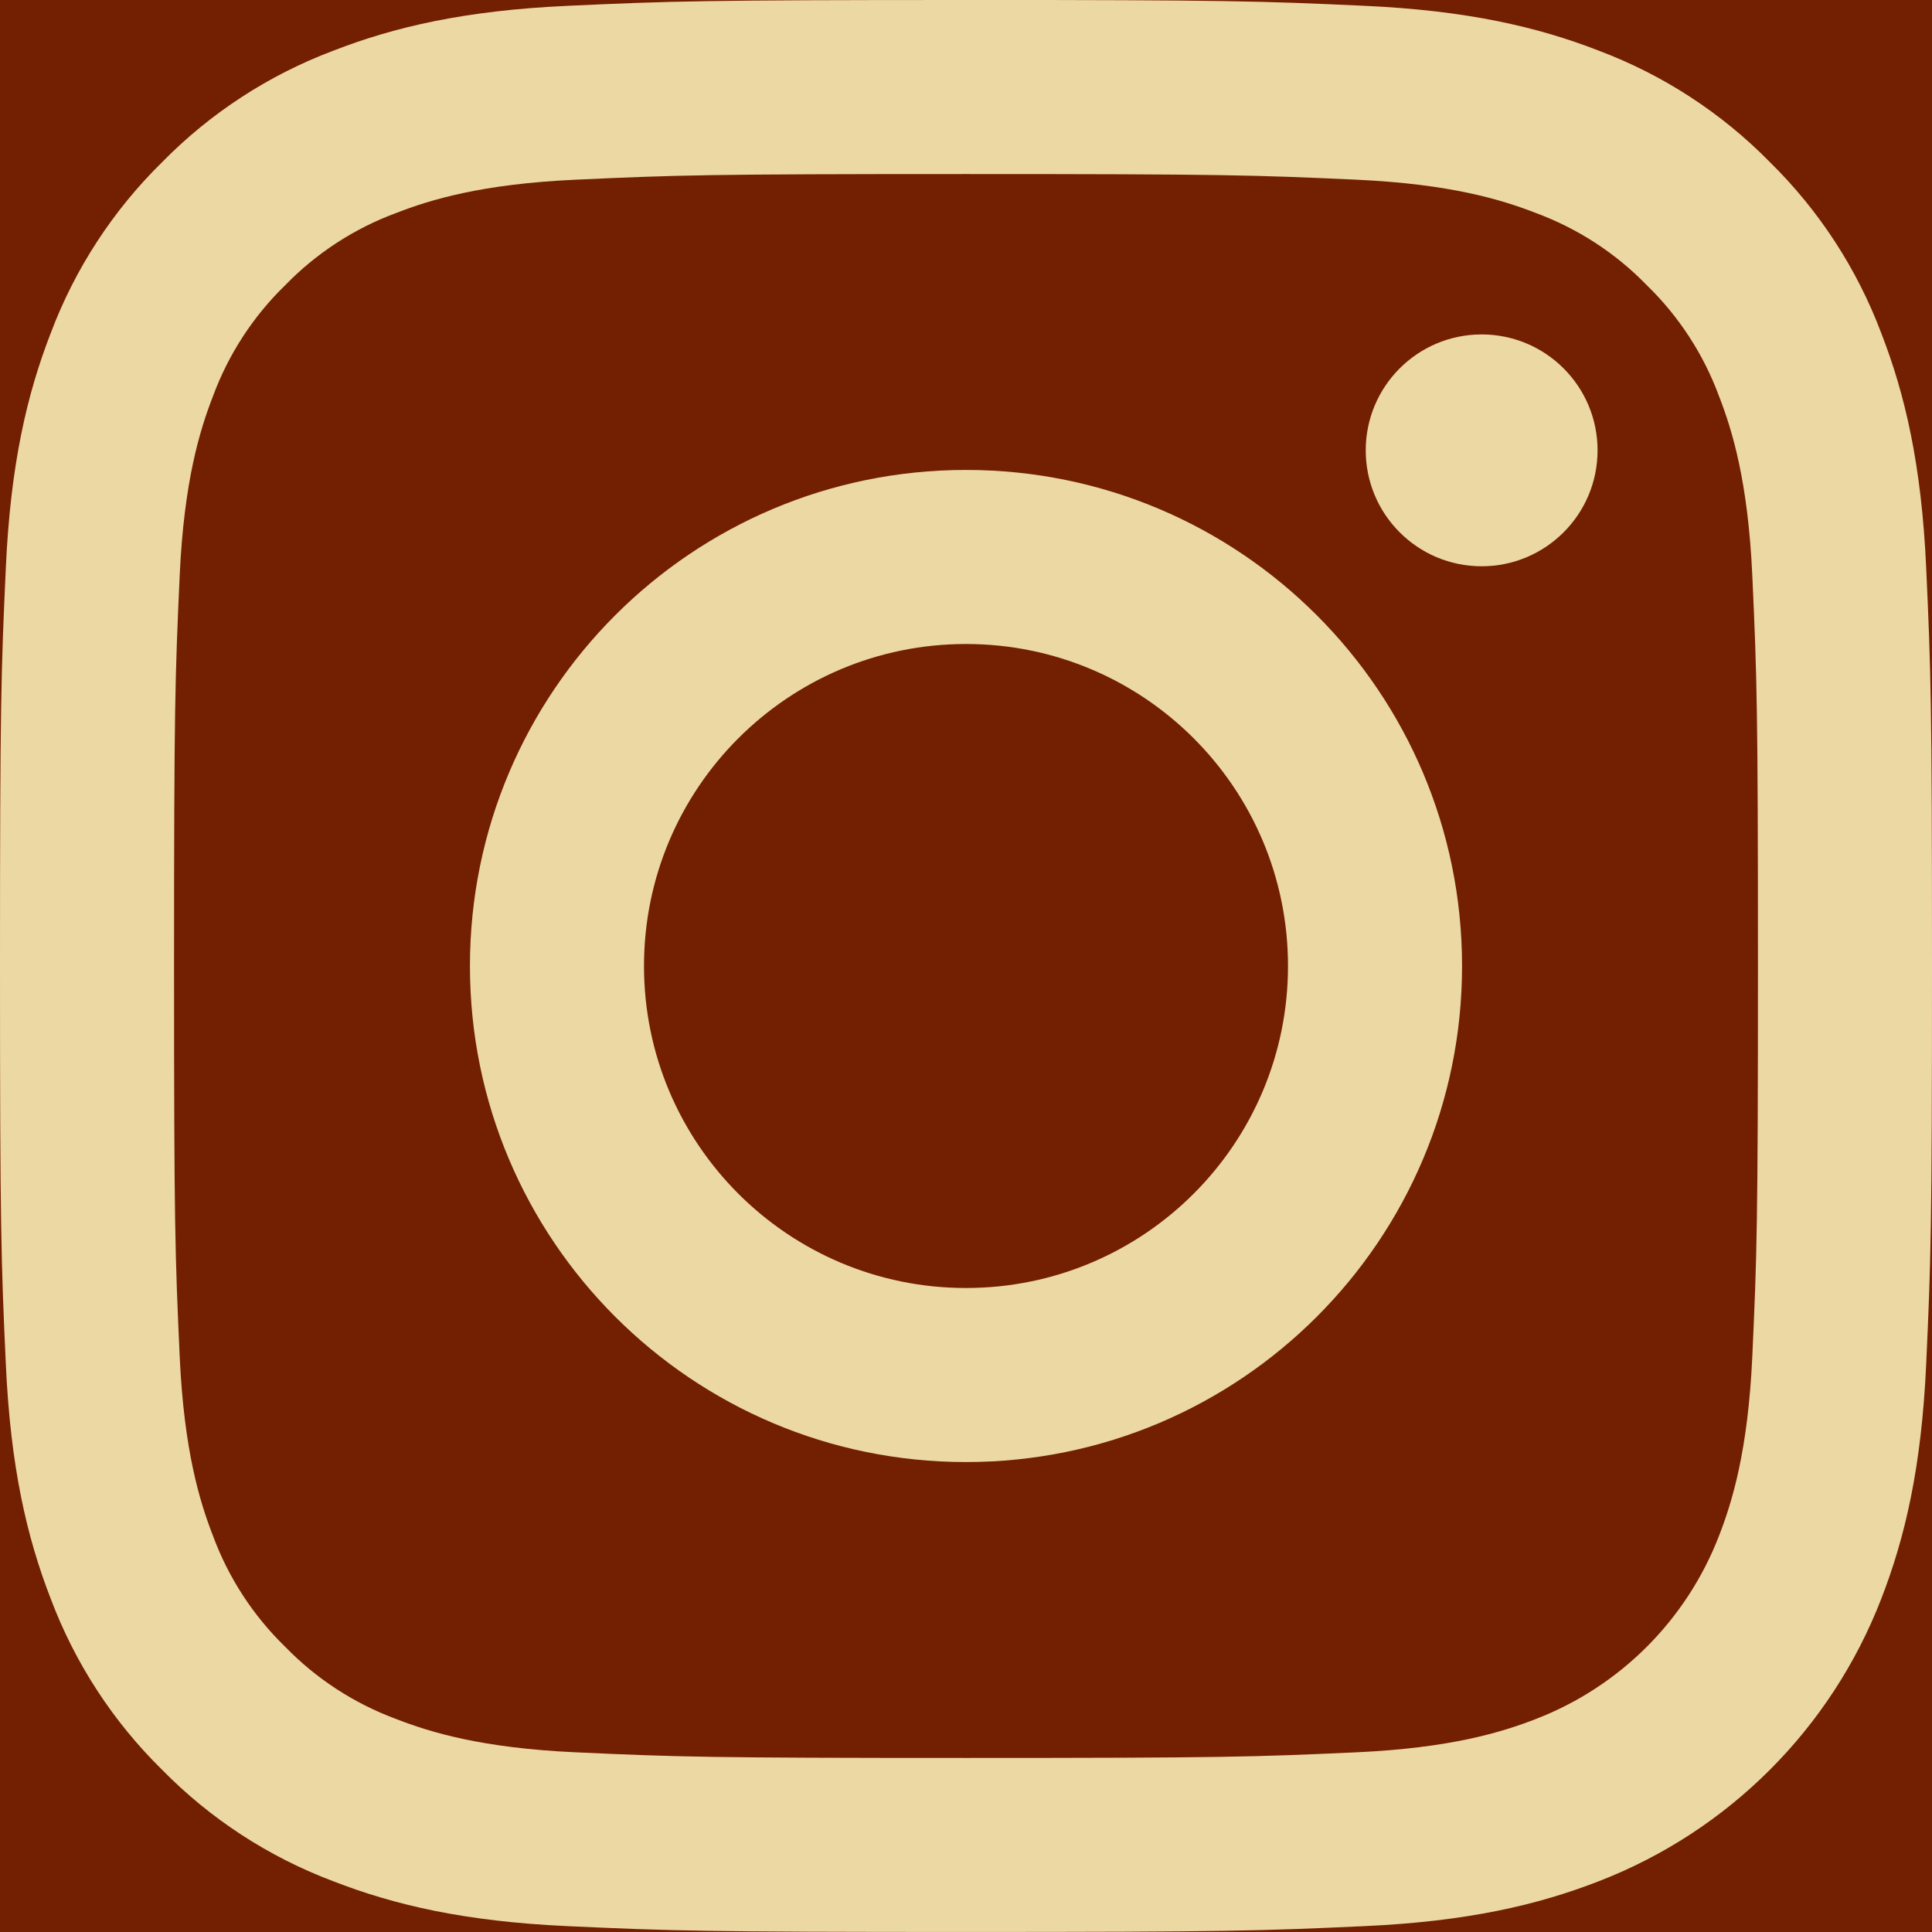
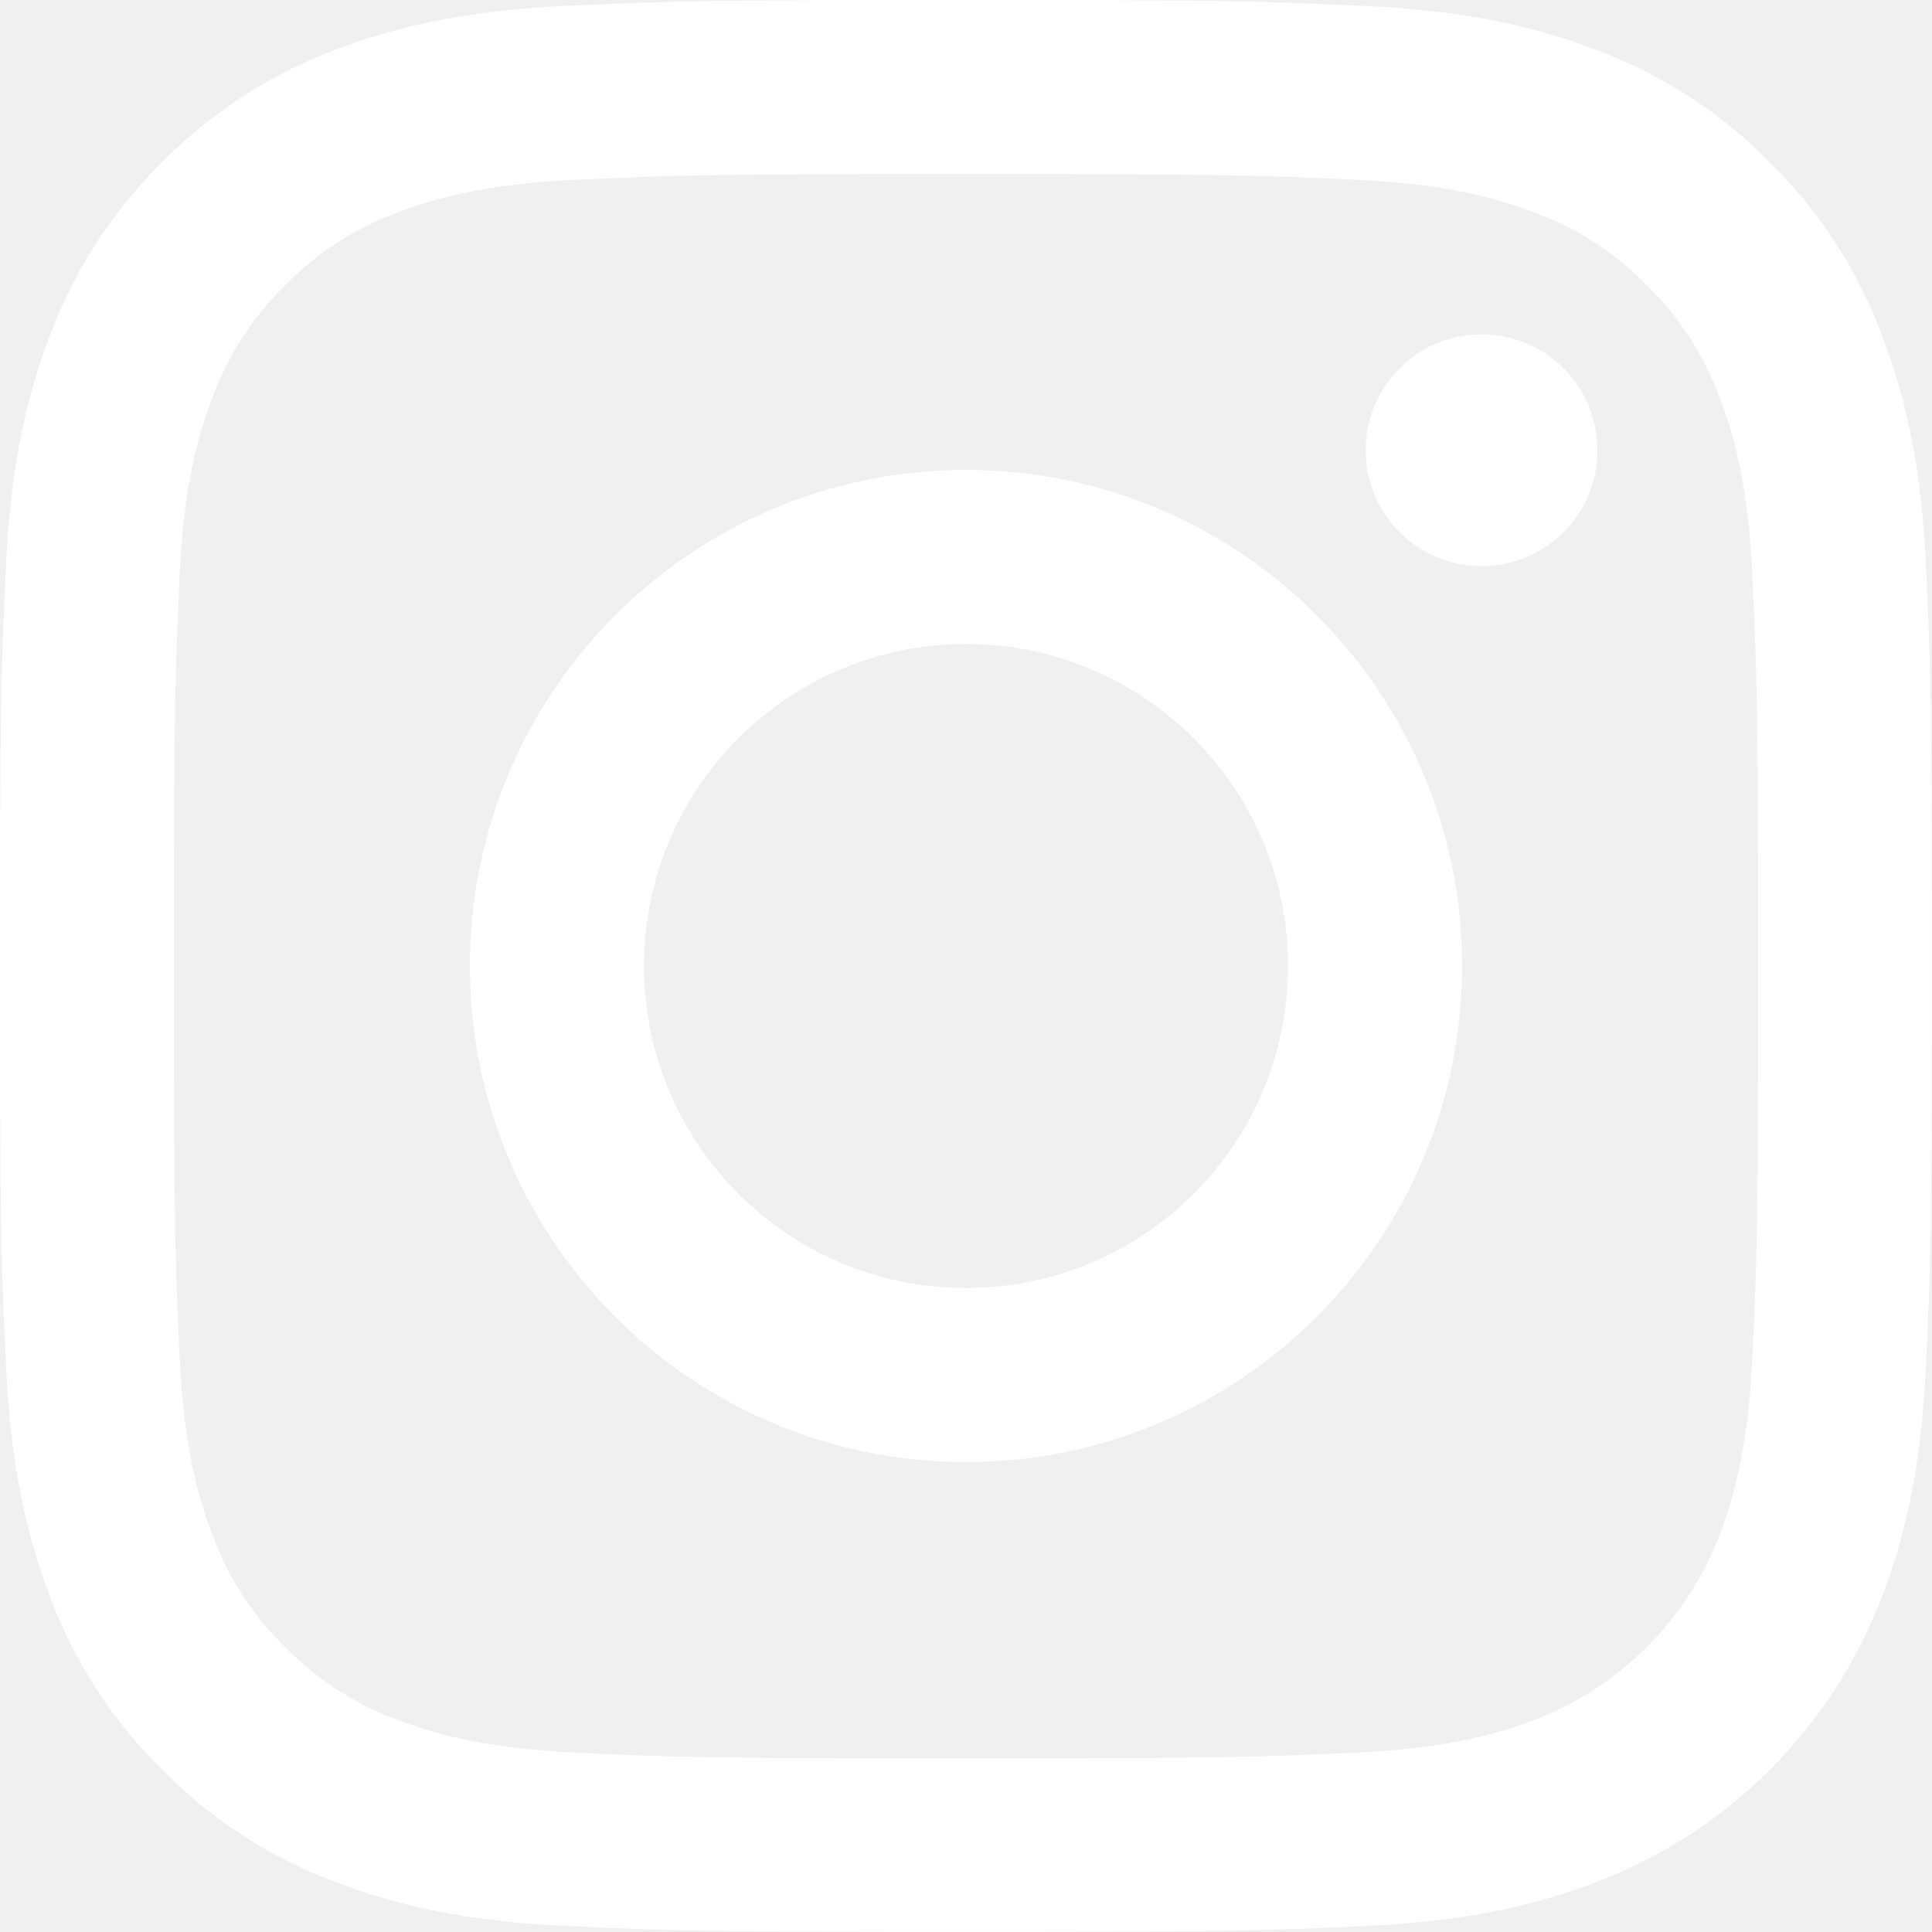
<svg xmlns="http://www.w3.org/2000/svg" id="Camada_1" data-name="Camada 1" version="1.1" viewBox="0 0 1080 1080">
  <defs>
    <style>
      .cls-1 {
-         fill: #721f02;
-       }
- 
-       .cls-1, .cls-2 {
+         fill: #fff;
        stroke-width: 0px;
-       }
- 
-       .cls-2 {
-         fill: #ecd8a3;
      }
    </style>
  </defs>
-   <rect class="cls-1" width="1080" height="1080" />
-   <g>
-     <path class="cls-2" d="M540,97.3c144.19,0,161.26.55,218.21,3.15,52.65,2.4,81.24,11.2,100.27,18.59,23.45,8.66,44.67,22.46,62.09,40.39,17.94,17.42,31.74,38.63,40.39,62.09,7.4,19.03,16.19,47.62,18.59,100.27,2.6,56.94,3.15,74.02,3.15,218.21s-.55,161.26-3.15,218.21c-2.4,52.65-11.2,81.24-18.59,100.27-18.17,47.09-55.39,84.32-102.48,102.48-19.03,7.39-47.62,16.19-100.27,18.59-56.93,2.6-74.01,3.15-218.21,3.15s-161.27-.55-218.21-3.15c-52.65-2.4-81.24-11.2-100.27-18.59-23.45-8.66-44.67-22.46-62.09-40.39-17.93-17.42-31.74-38.64-40.39-62.09-7.39-19.03-16.19-47.62-18.59-100.27-2.6-56.94-3.15-74.02-3.15-218.21s.55-161.26,3.15-218.21c2.4-52.65,11.2-81.24,18.59-100.27,8.66-23.46,22.46-44.67,40.4-62.09,17.42-17.93,38.63-31.74,62.09-40.39,19.03-7.39,47.62-16.19,100.27-18.59,56.94-2.6,74.02-3.15,218.21-3.15M540,0c-146.66,0-165.05.62-222.64,3.25-57.48,2.62-96.73,11.75-131.08,25.1-36.03,13.56-68.67,34.81-95.64,62.28-27.48,26.97-48.74,59.61-62.3,95.64-13.34,34.35-22.47,73.6-25.08,131.08-2.64,57.59-3.26,75.98-3.26,222.64s.62,165.05,3.26,222.64c2.62,57.48,11.75,96.73,25.1,131.08,13.56,36.03,34.81,68.67,62.28,95.64,26.97,27.47,59.61,48.73,95.64,62.28,34.35,13.35,73.6,22.48,131.08,25.1,57.6,2.63,75.99,3.25,222.64,3.25s165.05-.62,222.64-3.25c57.48-2.62,96.73-11.75,131.08-25.1,72.53-28.05,129.87-85.39,157.93-157.93,13.35-34.35,22.48-73.6,25.1-131.08,2.63-57.6,3.25-75.99,3.25-222.64s-.62-165.05-3.25-222.64c-2.62-57.48-11.75-96.73-25.1-131.08-13.56-36.03-34.81-68.67-62.28-95.64-26.97-27.48-59.61-48.74-95.65-62.3-34.35-13.34-73.6-22.47-131.08-25.08-57.59-2.64-75.98-3.26-222.64-3.26h0Z" />
-     <path class="cls-2" d="M540,262.7c-153.15,0-277.3,124.15-277.3,277.3s124.15,277.3,277.3,277.3,277.3-124.15,277.3-277.3h0c0-153.15-124.15-277.3-277.3-277.3ZM540,720c-99.41,0-180-80.59-180-180,0-99.41,80.59-180,180-180,99.41,0,180,80.59,180,180,0,99.41-80.59,180-180,180Z" />
-     <path class="cls-2" d="M828.25,186.95c35.79,0,64.8,29.01,64.8,64.8s-29.01,64.8-64.8,64.8-64.8-29.01-64.8-64.8,29.01-64.8,64.8-64.8Z" />
-   </g>
+   <path class="cls-1" d="M540,97.3c144.2,0,161.3.6,218.2,3.2,52.7,2.4,81.2,11.2,100.3,18.6,23.5,8.7,44.7,22.5,62.1,40.4,17.9,17.4,31.7,38.6,40.4,62.1,7.4,19,16.2,47.6,18.6,100.3,2.6,56.9,3.2,74,3.2,218.2s-.5,161.3-3.2,218.2c-2.4,52.7-11.2,81.2-18.6,100.3-18.2,47.1-55.4,84.3-102.5,102.5-19,7.4-47.6,16.2-100.3,18.6-56.9,2.6-74,3.2-218.2,3.2s-161.3-.5-218.2-3.2c-52.6-2.4-81.2-11.2-100.3-18.6-23.4-8.7-44.7-22.5-62.1-40.4-17.9-17.4-31.7-38.6-40.4-62.1-7.4-19-16.2-47.6-18.6-100.3-2.6-56.9-3.2-74-3.2-218.2s.6-161.3,3.2-218.2c2.4-52.6,11.2-81.2,18.6-100.3,8.7-23.5,22.5-44.7,40.4-62.1,17.4-17.9,38.6-31.7,62.1-40.4,19-7.4,47.6-16.2,100.3-18.6,56.9-2.6,74-3.2,218.2-3.2M540,0c-146.7,0-165,.6-222.6,3.2-57.5,2.6-96.7,11.8-131.1,25.1-36,13.6-68.7,34.8-95.6,62.3-27.5,27-48.7,59.6-62.3,95.6-13.3,34.4-22.5,73.6-25.1,131.1C.6,374.9,0,393.3,0,540s.6,165,3.3,222.6c2.6,57.5,11.8,96.7,25.1,131.1,13.6,36,34.8,68.7,62.3,95.6,27,27.5,59.6,48.7,95.6,62.3,34.3,13.3,73.6,22.5,131.1,25.1,57.6,2.6,76,3.2,222.6,3.2s165-.6,222.6-3.2c57.5-2.6,96.7-11.8,131.1-25.1,72.5-28,129.9-85.4,157.9-157.9,13.3-34.3,22.5-73.6,25.1-131.1,2.6-57.6,3.2-76,3.2-222.6s-.6-165-3.2-222.6c-2.6-57.5-11.8-96.7-25.1-131.1-13.6-36-34.8-68.7-62.3-95.6-27-27.5-59.6-48.7-95.7-62.3-34.3-13.3-73.6-22.5-131.1-25.1C705,.6,686.7,0,540,0h0Z" />
+   <path class="cls-1" d="M540,262.7c-153.1,0-277.3,124.1-277.3,277.3s124.1,277.3,277.3,277.3,277.3-124.2,277.3-277.3h0c0-153.1-124.2-277.3-277.3-277.3ZM540,720c-99.4,0-180-80.6-180-180s80.6-180,180-180,180,80.6,180,180-80.6,180-180,180Z" />
+   <path class="cls-1" d="M828.2,186.9c35.8,0,64.8,29,64.8,64.8s-29,64.8-64.8,64.8-64.8-29-64.8-64.8,29-64.8,64.8-64.8h0Z" />
</svg>
